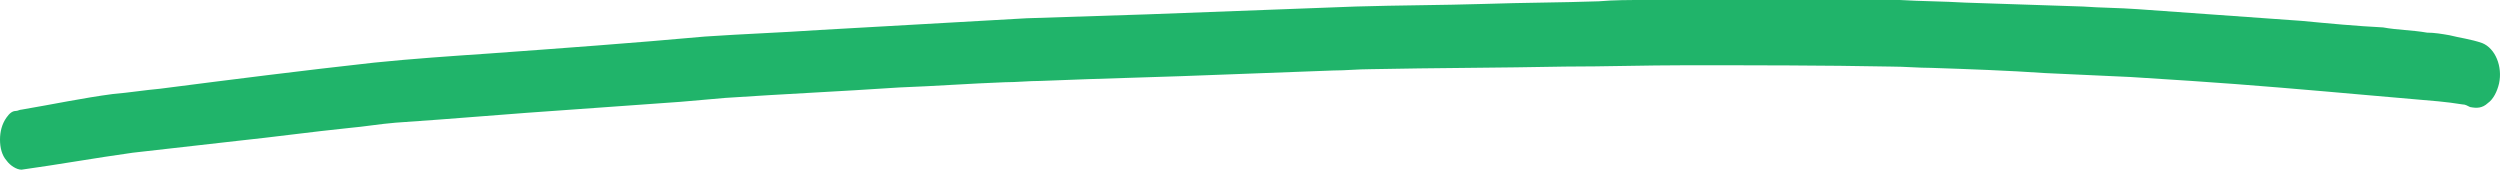
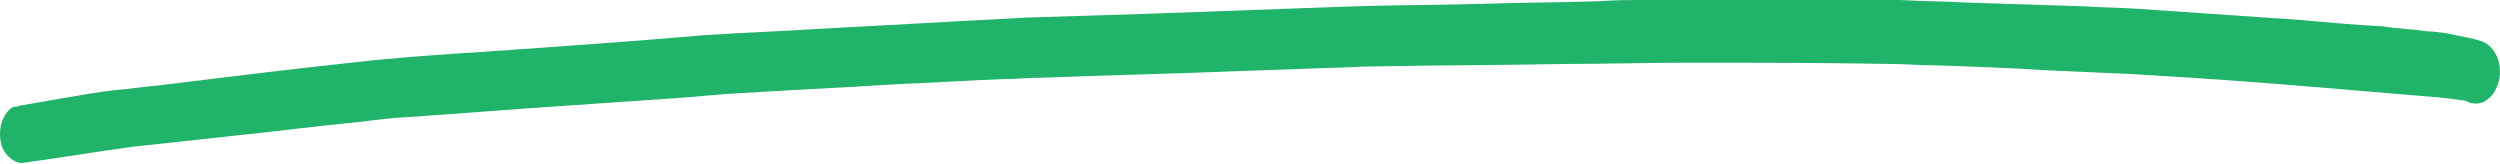
- <svg xmlns="http://www.w3.org/2000/svg" width="221" height="15" viewBox="0 0 221 15" fill="none">
-   <path d="M203.476 1.846C198.683 1.5 193.807 1.154 188.931 0.808C187.36 0.692 185.707 0.692 184.137 0.577C180.666 0.462 177.195 0.346 173.724 0.231C171.823 0.115 169.839 0.115 167.938 0C167.36 0 166.781 0 166.285 0C165.046 0 163.806 0 162.484 0C156.781 0 151.078 0 145.376 0C144.053 0 142.648 0 141.326 0.115C137.938 0.231 134.632 0.231 131.243 0.346C127.441 0.462 123.64 0.462 119.838 0.577C113.722 0.808 107.523 1.038 101.408 1.269C97.854 1.385 94.3 1.5 90.746 1.615C84.63 1.962 78.514 2.308 72.399 2.654C69.01 2.885 65.704 3 62.316 3.231C55.952 3.808 49.588 4.269 43.224 4.731C39.836 4.962 36.447 5.192 33.059 5.538C26.778 6.231 20.414 7.038 14.133 7.846C12.81 7.962 11.405 8.192 10 8.308C7.356 8.654 4.628 9.231 1.901 9.692C1.736 9.692 1.57 9.808 1.405 9.808C1.074 9.808 0.826 10.039 0.579 10.385C0.165 10.961 0 11.654 0 12.346C0 13.039 0.165 13.731 0.579 14.192C0.909 14.654 1.488 15 1.901 15C5.207 14.539 8.43 13.961 11.736 13.5C14.794 13.154 17.852 12.808 20.91 12.461C24.215 12.115 27.521 11.654 30.91 11.308C32.232 11.192 33.555 10.961 34.96 10.846C40.166 10.5 45.29 10.039 50.497 9.692C53.72 9.462 56.944 9.231 60.167 9C61.489 8.885 62.812 8.769 64.134 8.654C69.258 8.308 74.382 8.077 79.506 7.731C82.647 7.615 85.705 7.385 88.845 7.269C89.92 7.269 90.912 7.154 91.986 7.154C97.523 6.923 103.061 6.808 108.598 6.577C111.656 6.462 114.796 6.346 117.854 6.231C118.929 6.231 120.086 6.115 121.16 6.115C126.863 6 132.565 6 138.351 5.885C141.905 5.885 145.458 5.769 149.012 5.769C155.045 5.769 161.161 5.769 167.194 5.885C168.352 5.885 169.591 6 170.748 6C174.137 6.115 177.443 6.231 180.831 6.462C183.311 6.577 185.873 6.692 188.352 6.808C190.17 6.923 191.906 7.038 193.724 7.154C198.931 7.5 204.22 7.962 209.427 8.423C210.749 8.538 212.072 8.654 213.394 8.769C214.799 8.885 216.287 9 217.692 9.231C217.94 9.231 218.105 9.346 218.353 9.462C218.931 9.577 219.427 9.577 219.923 9.115C220.419 8.769 220.75 8.077 220.915 7.385C221.245 5.885 220.584 4.269 219.427 3.808C218.436 3.462 217.444 3.346 216.535 3.115C215.873 3 215.212 2.885 214.551 2.885C213.229 2.654 211.906 2.654 210.667 2.423C208.353 2.308 205.873 2.077 203.476 1.846Z" fill="#20B46A" />
+ <svg xmlns="http://www.w3.org/2000/svg" width="230" height="15" viewBox="0 0 230 15" fill="none">
+   <path d="M211.763 1.846C206.774 1.5 201.699 1.154 196.625 0.808C194.99 0.692 193.27 0.692 191.636 0.577C188.023 0.462 184.411 0.346 180.798 0.231C178.82 0.115 176.756 0.115 174.777 0C174.175 0 173.573 0 173.057 0C171.767 0 170.477 0 169.101 0C163.166 0 157.231 0 151.296 0C149.92 0 148.458 0 147.081 0.115C143.555 0.231 140.114 0.231 136.588 0.346C132.631 0.462 128.675 0.462 124.718 0.577C118.353 0.808 111.902 1.038 105.537 1.269C101.839 1.385 98.14 1.5 94.442 1.615C88.077 1.962 81.712 2.308 75.347 2.654C71.82 2.885 68.38 3 64.853 3.231C58.23 3.808 51.608 4.269 44.984 4.731C41.458 4.962 37.931 5.192 34.405 5.538C27.868 6.231 21.245 7.038 14.708 7.846C13.332 7.962 11.87 8.192 10.408 8.308C7.655 8.654 4.817 9.231 1.978 9.692C1.806 9.692 1.634 9.808 1.462 9.808C1.118 9.808 0.86 10.039 0.602 10.385C0.172 10.961 0 11.654 0 12.346C0 13.039 0.172 13.731 0.602 14.192C0.946 14.654 1.548 15 1.978 15C5.419 14.539 8.773 13.961 12.214 13.5C15.396 13.154 18.579 12.808 21.761 12.461C25.202 12.115 28.642 11.654 32.169 11.308C33.545 11.192 34.921 10.961 36.383 10.846C41.802 10.5 47.135 10.039 52.554 9.692C55.908 9.462 59.263 9.231 62.617 9C63.993 8.885 65.37 8.769 66.746 8.654C72.079 8.308 77.411 8.077 82.744 7.731C86.013 7.615 89.195 7.385 92.463 7.269C93.582 7.269 94.614 7.154 95.732 7.154C101.495 6.923 107.258 6.808 113.02 6.577C116.203 6.462 119.471 6.346 122.654 6.231C123.772 6.231 124.976 6.115 126.094 6.115C132.029 6 137.964 6 143.985 5.885C147.683 5.885 151.382 5.769 155.081 5.769C161.359 5.769 167.724 5.769 174.003 5.885C175.207 5.885 176.498 6 177.702 6C181.228 6.115 184.669 6.231 188.195 6.462C190.776 6.577 193.442 6.692 196.023 6.808C197.915 6.923 199.721 7.038 201.613 7.154C207.032 7.5 212.537 7.962 217.956 8.423C219.332 8.538 220.708 8.654 222.084 8.769C223.547 8.885 225.095 9 226.557 9.231C226.815 9.231 226.987 9.346 227.245 9.462C227.847 9.577 228.363 9.577 228.879 9.115C229.395 8.769 229.739 8.077 229.911 7.385C230.255 5.885 229.567 4.269 228.363 3.808C227.331 3.462 226.299 3.346 225.353 3.115C224.665 3 223.977 2.885 223.288 2.885C221.912 2.654 220.536 2.654 219.246 2.423C216.838 2.308 214.257 2.077 211.763 1.846Z" fill="#20B46A" />
</svg>
